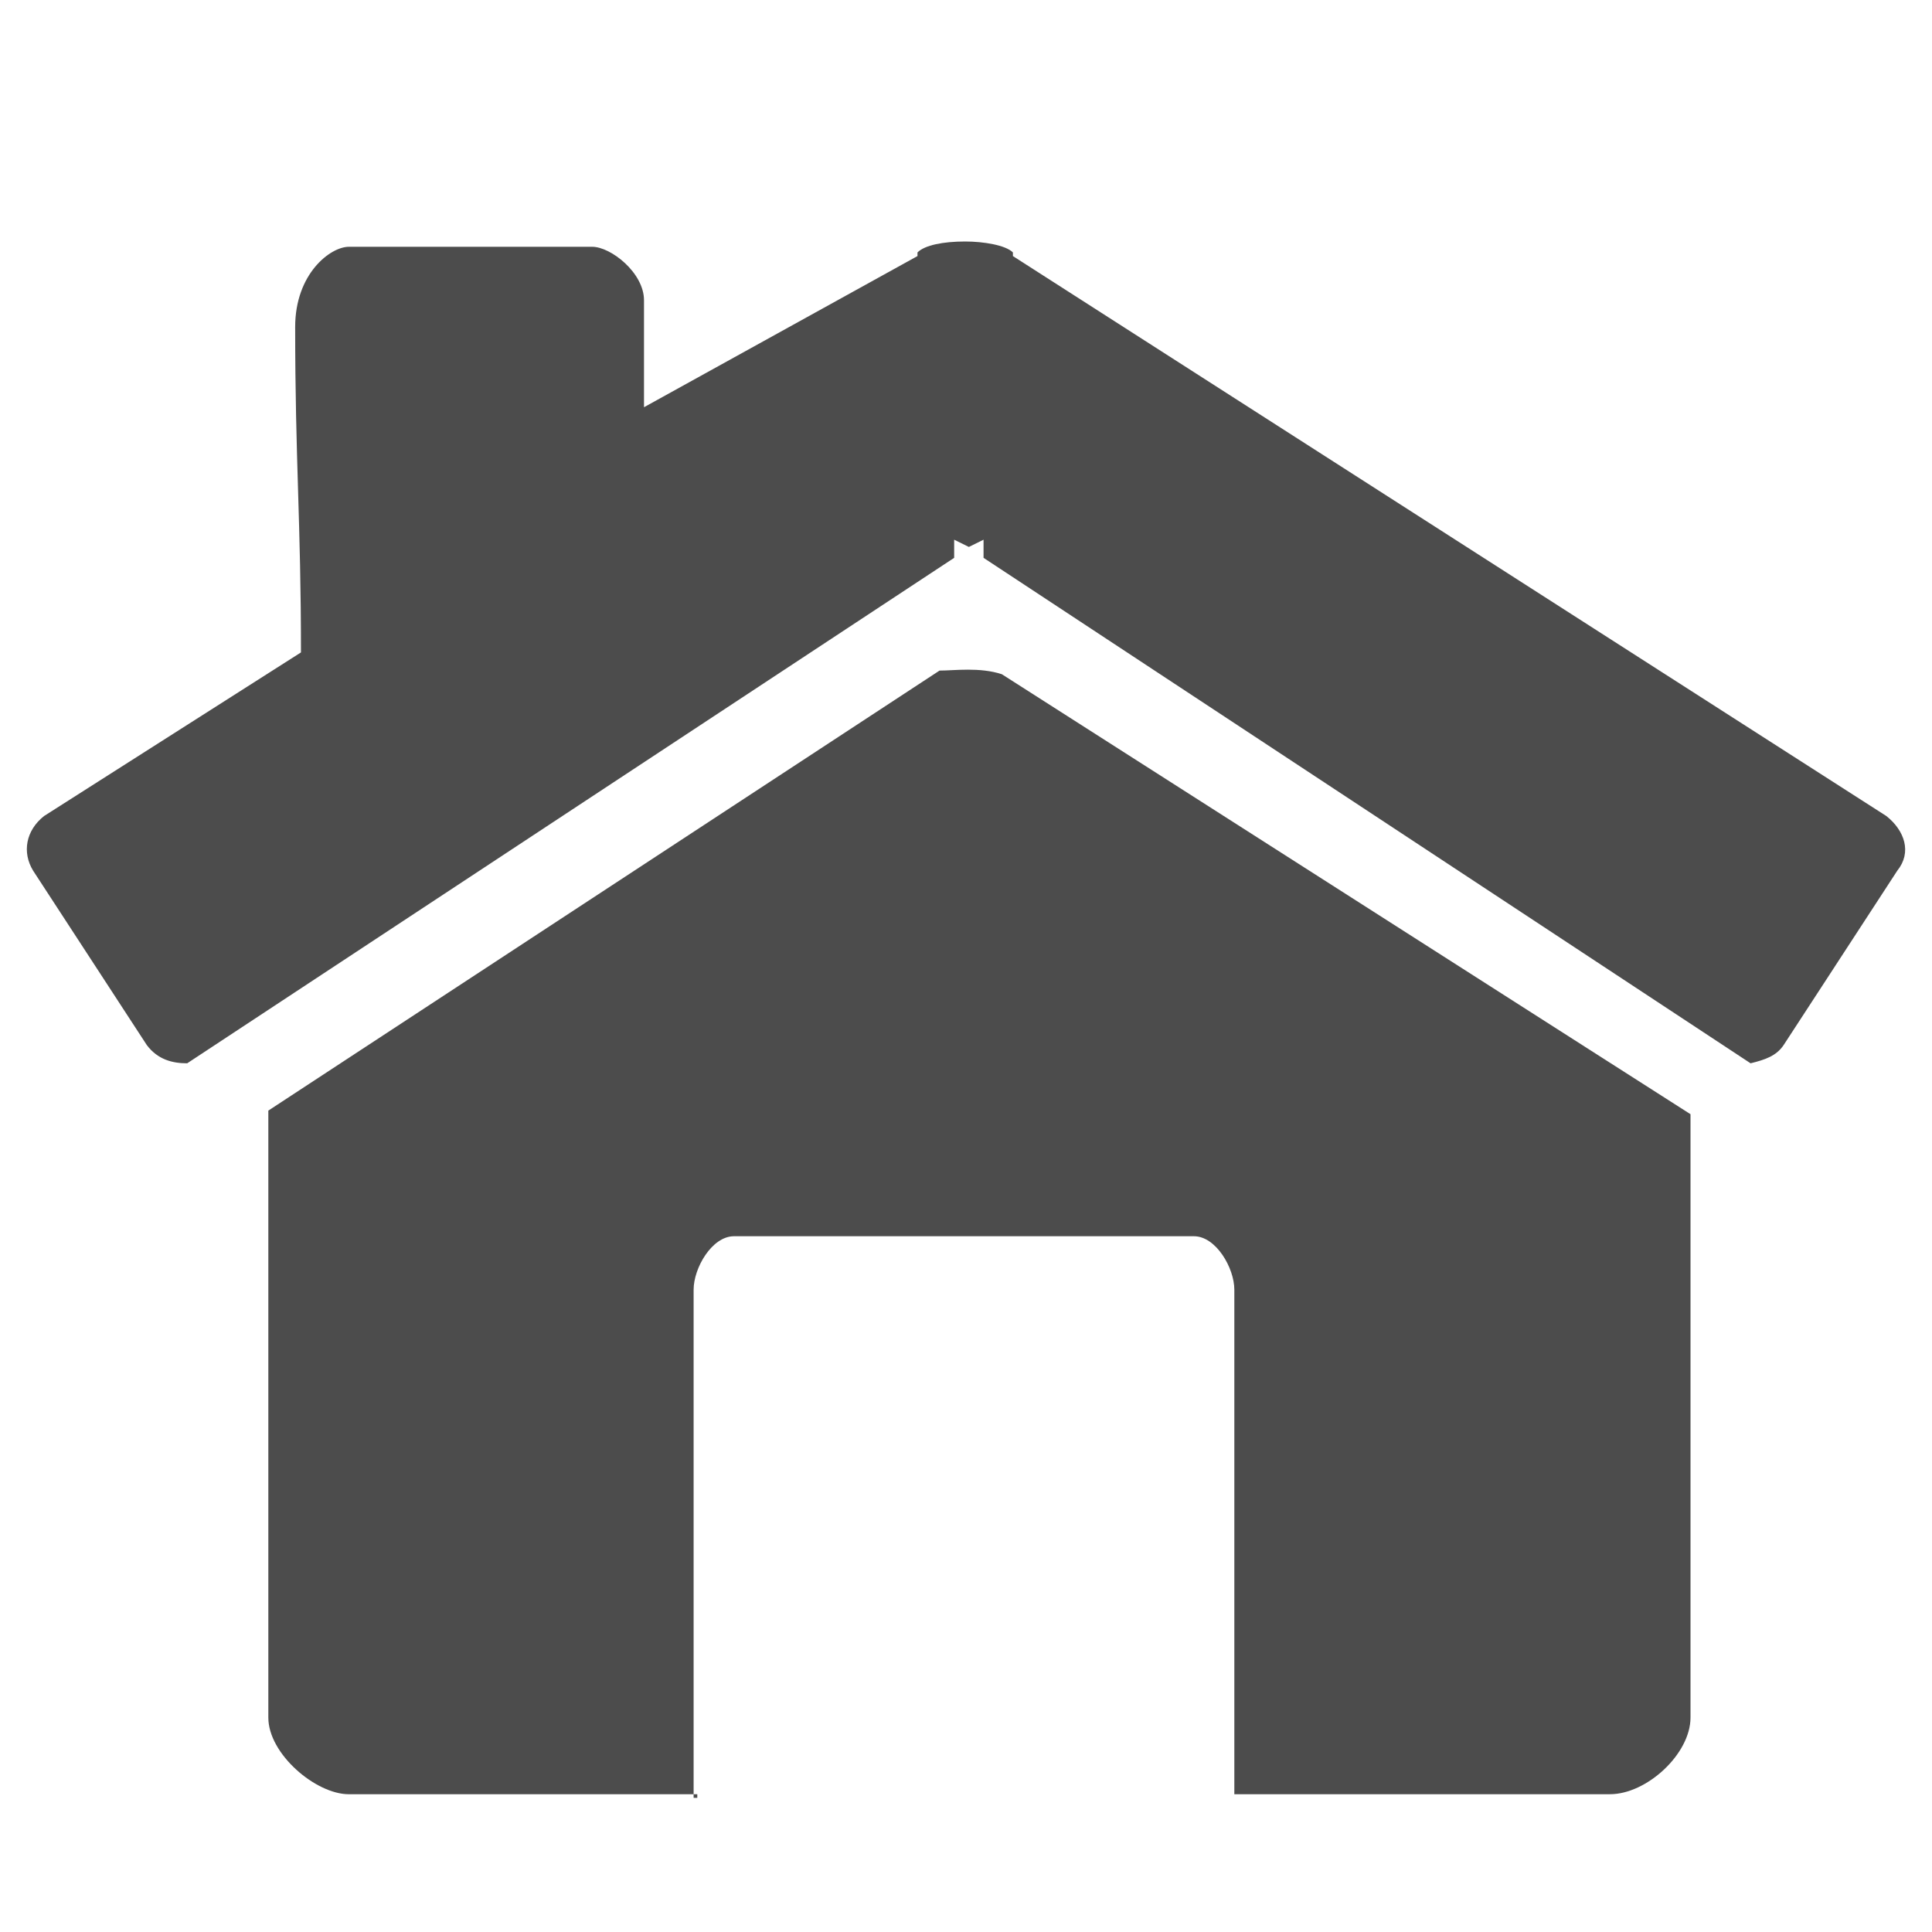
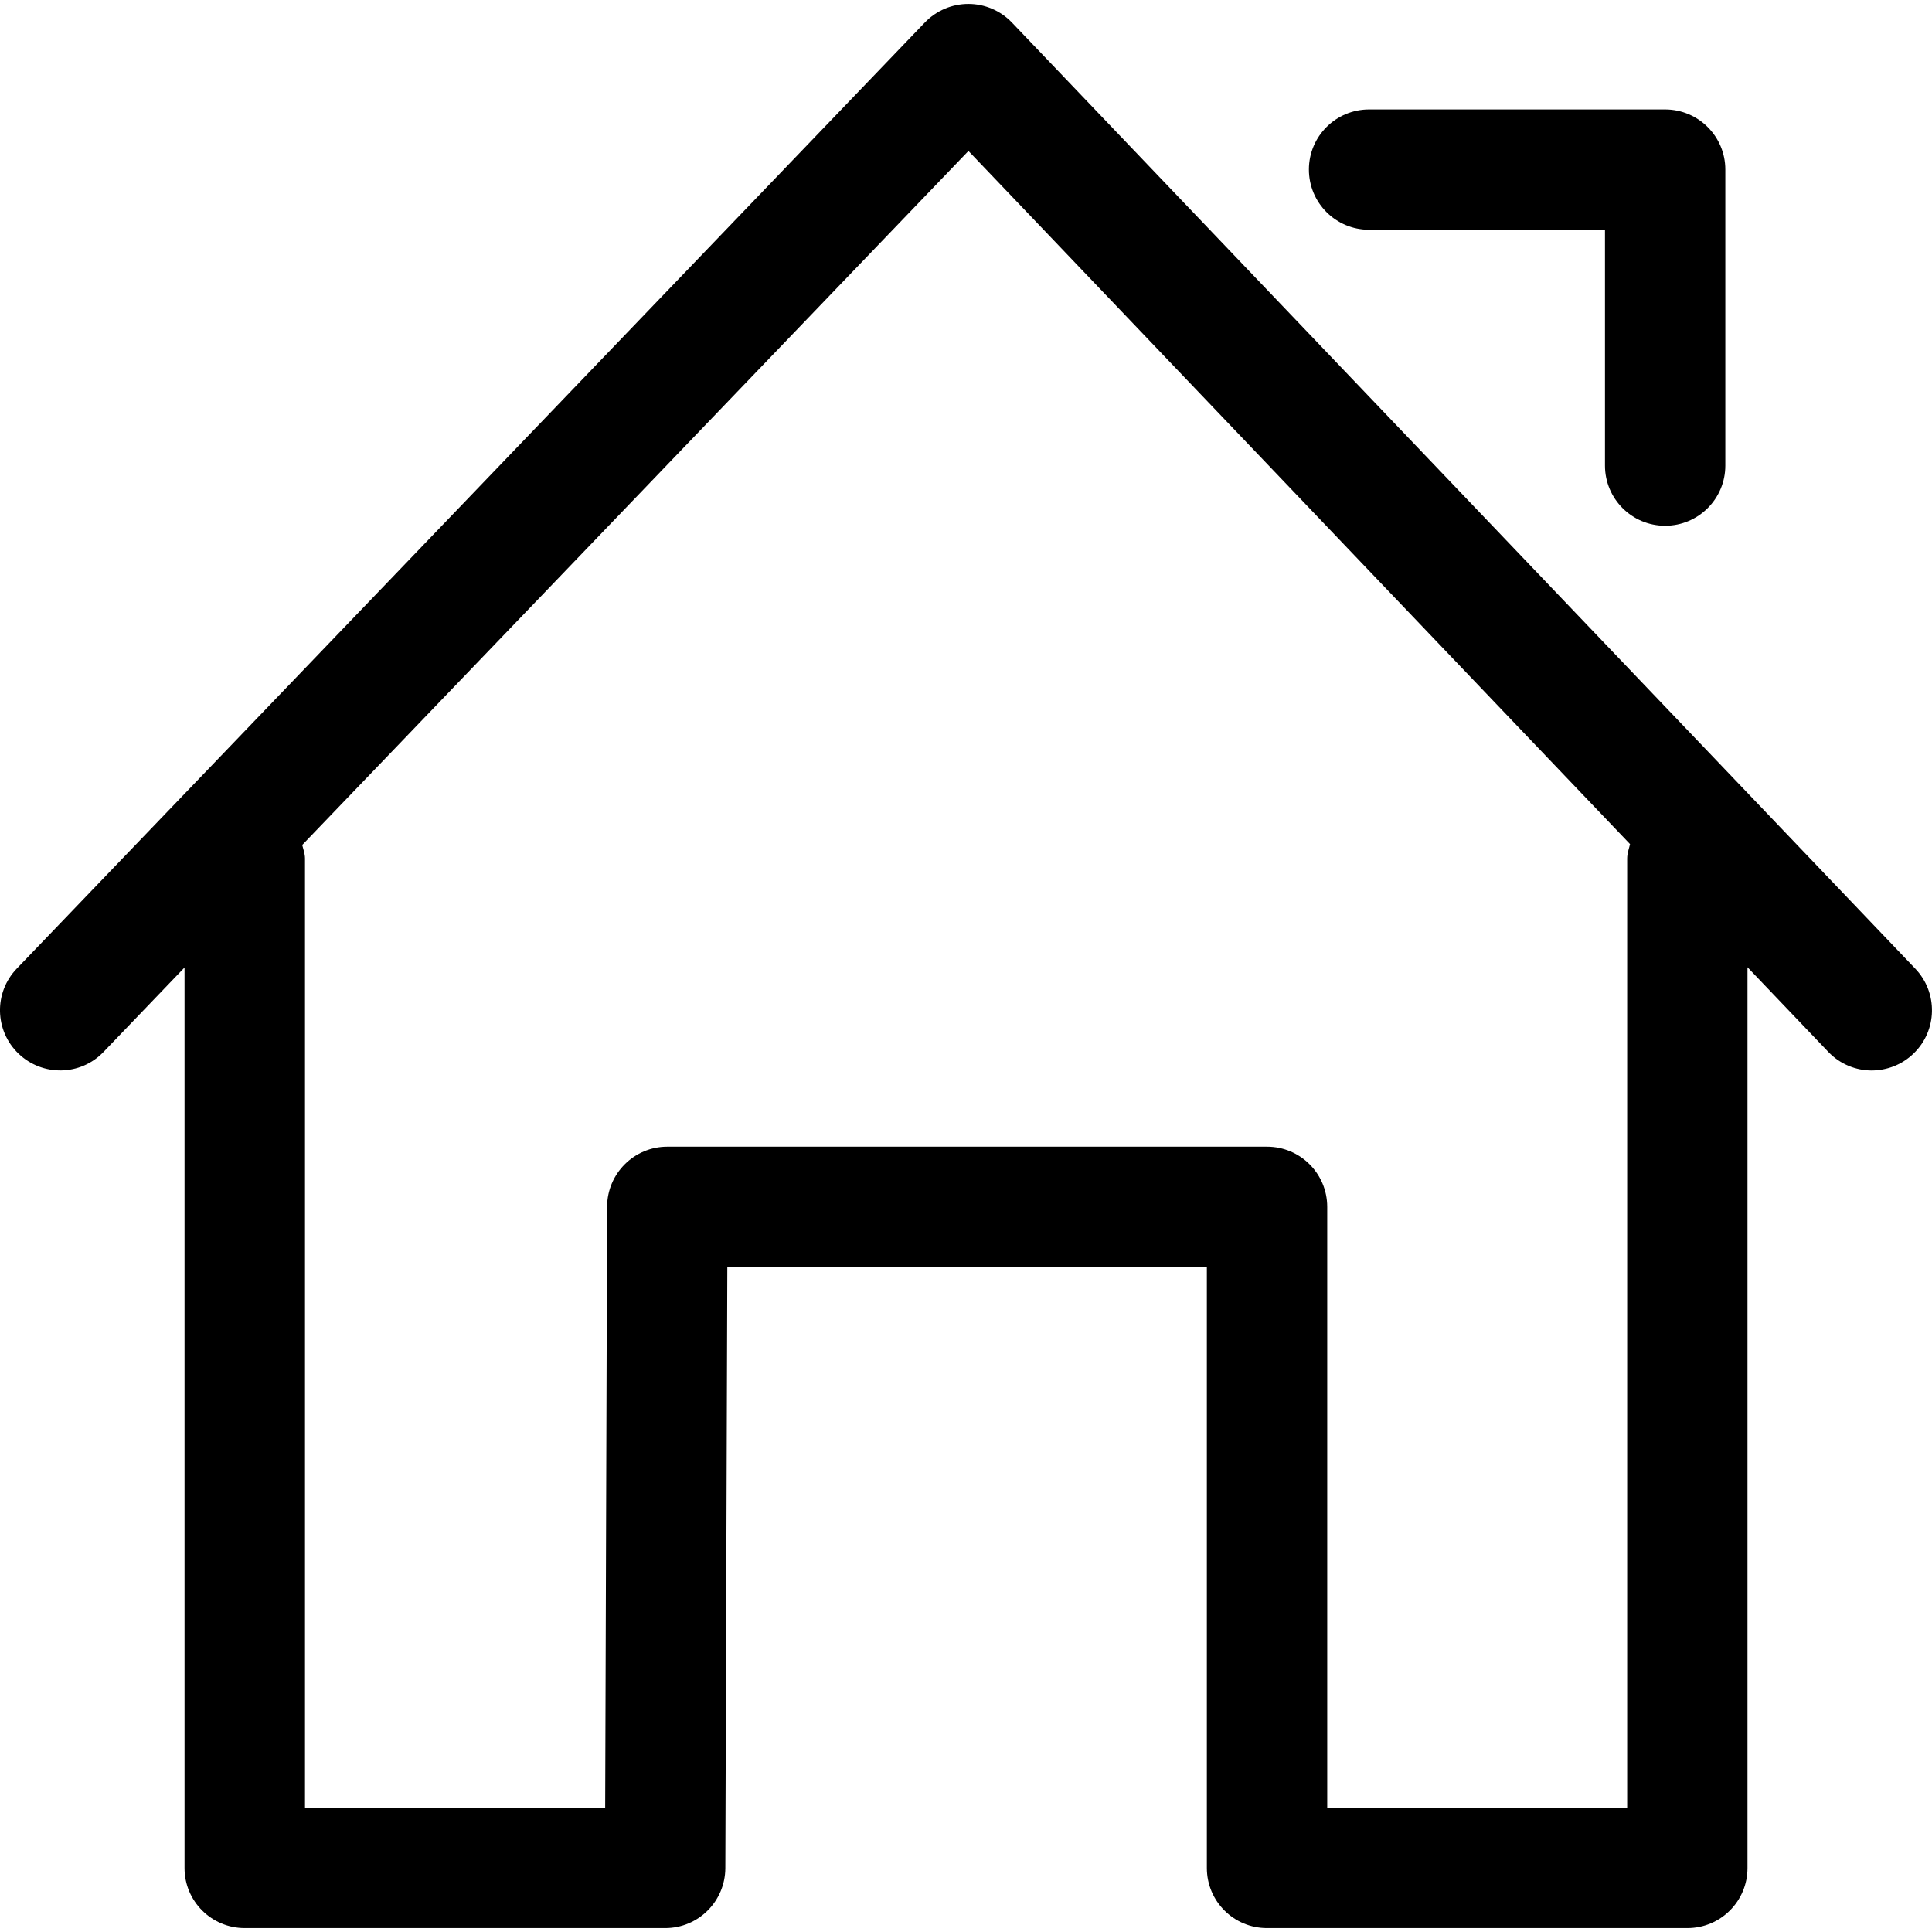
<svg xmlns="http://www.w3.org/2000/svg" version="1.1" id="图层_1" x="0px" y="0px" width="72px" height="72px" viewBox="0 0 72 72" enable-background="new 0 0 72 72" xml:space="preserve">
-   <path opacity="0.7" fill-rule="evenodd" clip-rule="evenodd" d="M46,67v-0.134V67L46,67L46,67z M25.986,66.866h-0.137V67h0.137  V66.866L25.986,66.866z M13,66.866h12.849V48.064c0-0.812,0.684-1.993,1.503-1.993h17.143c0.821,0,1.505,1.182,1.505,1.993v18.801  h14c1.368,0,3-1.5,3-2.855V41.523L37.337,25.127c-0.82-0.272-1.778-0.136-2.324-0.136L10,41.389V64.01  C10,65.366,11.769,66.866,13,66.866L13,66.866L13,66.866z M70.709,32.444c0.547-0.678,0.273-1.491-0.41-2.033L37.748,9.543V9.407  C37.475,9.135,36.654,9,35.97,9c-0.82,0-1.504,0.135-1.778,0.407c0,0,0,0,0,0.136L24,15.176V11.19c0-1.023-1.235-1.993-1.93-1.993  c-2.07,0-9.07,0-9.07,0c-0.684,0-2,0.997-2,2.99c0,4.957,0.216,7.248,0.216,12.127l-9.574,6.097  c-0.684,0.542-0.822,1.355-0.41,2.033l4.24,6.504c0.409,0.543,0.956,0.678,1.504,0.678l28.583-18.837v-0.676l0.548,0.27l0.547-0.27  v0.676l28.585,18.837c0.547-0.135,0.957-0.273,1.231-0.678L70.709,32.444L70.709,32.444z M70.709,32.444" />
+   <g>
+     <path d="M51.021,8.562h8.792v8.79c0,1.238,1.003,2.241,2.241,2.241s2.244-1.003,2.244-2.241V6.318c0-1.237-1.006-2.24-2.244-2.24   H51.021c-1.238,0-2.242,1.003-2.242,2.24C48.779,7.559,49.783,8.562,51.021,8.562z" />
+     <path d="M71.375,36.097L37.707,0.835c-0.424-0.44-1.009-0.689-1.616-0.689c-0.614,0-1.196,0.249-1.622,0.689L0.625,36.097   c-0.859,0.891-0.829,2.312,0.065,3.169c0.894,0.856,2.312,0.833,3.17-0.065l3.017-3.145v33.56c0,1.238,1.005,2.239,2.244,2.239   H24.79c1.235,0,2.236-0.997,2.241-2.235l0.074-22.402h17.871v22.398c0,1.238,1.003,2.239,2.241,2.239h15.666   c1.238,0,2.241-1.001,2.241-2.239v-33.57l3.015,3.158c0.438,0.458,1.029,0.69,1.615,0.69c0.562-0.004,1.122-0.209,1.555-0.628   C72.204,38.409,72.231,36.99,71.375,36.097z M60.64,31.994v35.377H49.462V44.978c0-1.24-1.004-2.244-2.244-2.244H24.869   c-1.236,0-2.239,0.999-2.244,2.235l-0.072,22.402H11.366V31.994c0-0.18-0.063-0.338-0.103-0.504L36.091,5.626l24.656,25.832   C60.705,31.634,60.64,31.804,60.64,31.994z" />
+   </g>
</svg>
